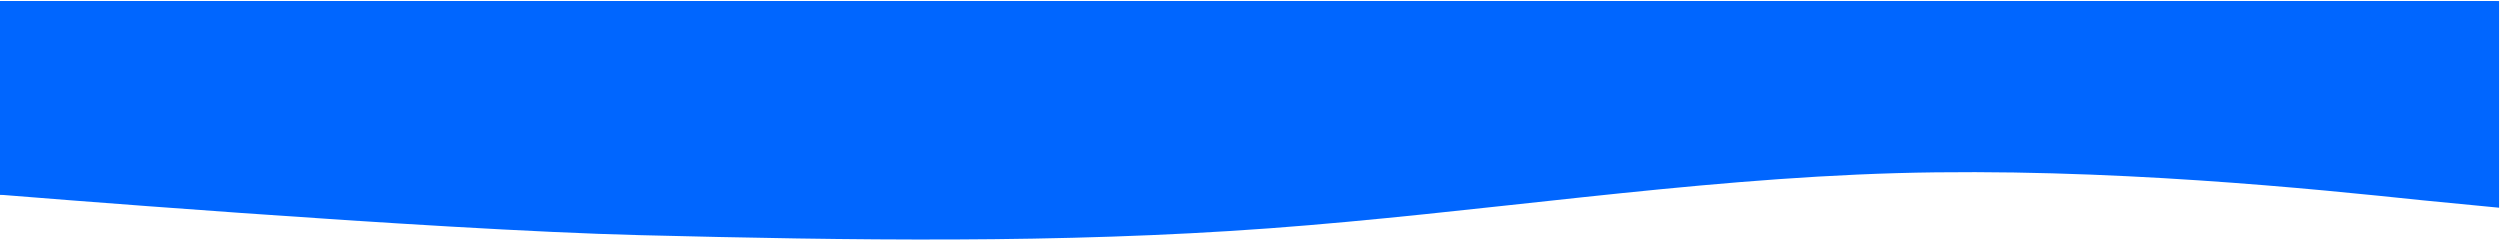
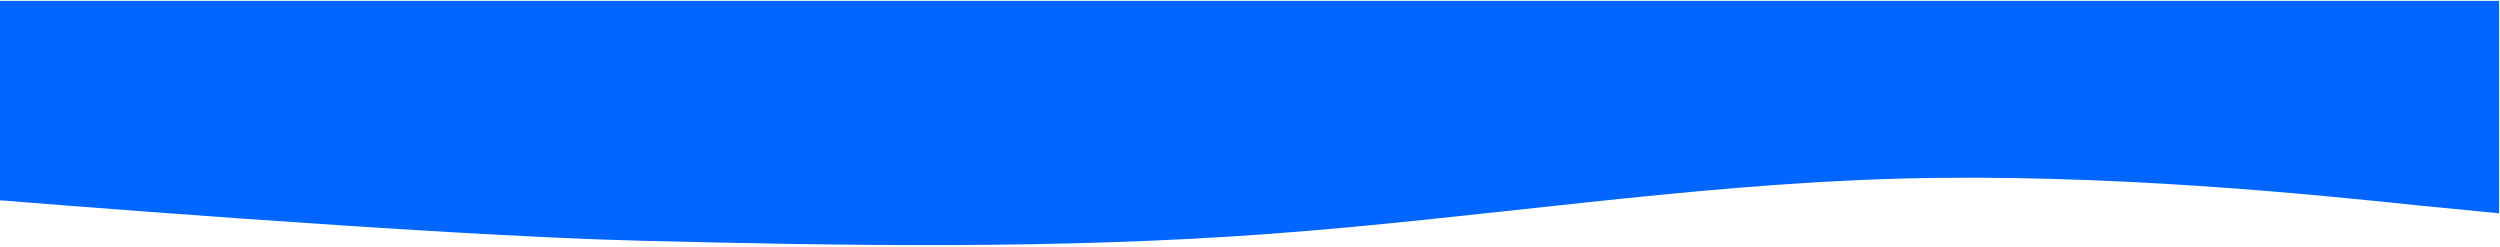
- <svg xmlns="http://www.w3.org/2000/svg" width="1348" height="130" viewBox="0 0 1348 130" fill="none">
-   <path d="M1347.5 0.559L-0.341 0.559L-0.341 104.961C-0.341 104.961 37.126 103.436 61.133 102.459C117.635 100.241 230.638 95.805 343.641 91.37C456.644 86.934 569.648 82.498 682.651 78.062C795.654 73.626 908.657 69.19 1021.66 64.754C1134.66 60.318 1347.5 0.559 1347.5 0.559Z" fill="#0066FF" />
-   <path d="M-0.341 104.961C-0.341 104.961 231.623 123.96 344.911 126.79C458.2 129.62 571.448 131.412 684.299 123.121C797.151 114.829 909.613 96.603 1022.66 93.353C1135.72 90.178 1249.36 102.053 1306.18 107.991L1347.5 112L1347.5 0.559L-0.341 0.559L-0.341 104.961Z" fill="#0066FF" />
+ <svg xmlns="http://www.w3.org/2000/svg" width="1348" height="133" viewBox="0 0 1348 133" fill="none">
+   <path d="M1347.5 0.5L-0.341 0.5L-0.341 107.96L1347.5 0.5Z" fill="#0066FF" />
+   <path d="M-0.341 107.96C-0.341 107.96 231.622 126.959 344.911 129.789C458.199 132.619 571.447 134.411 684.299 126.12C797.151 117.829 909.613 99.602 1022.66 96.353C1135.72 93.177 1249.36 105.053 1306.18 110.99L1347.5 115L1347.5 0.5L-0.341 0.5L-0.341 107.96Z" fill="#0066FF" />
</svg>
